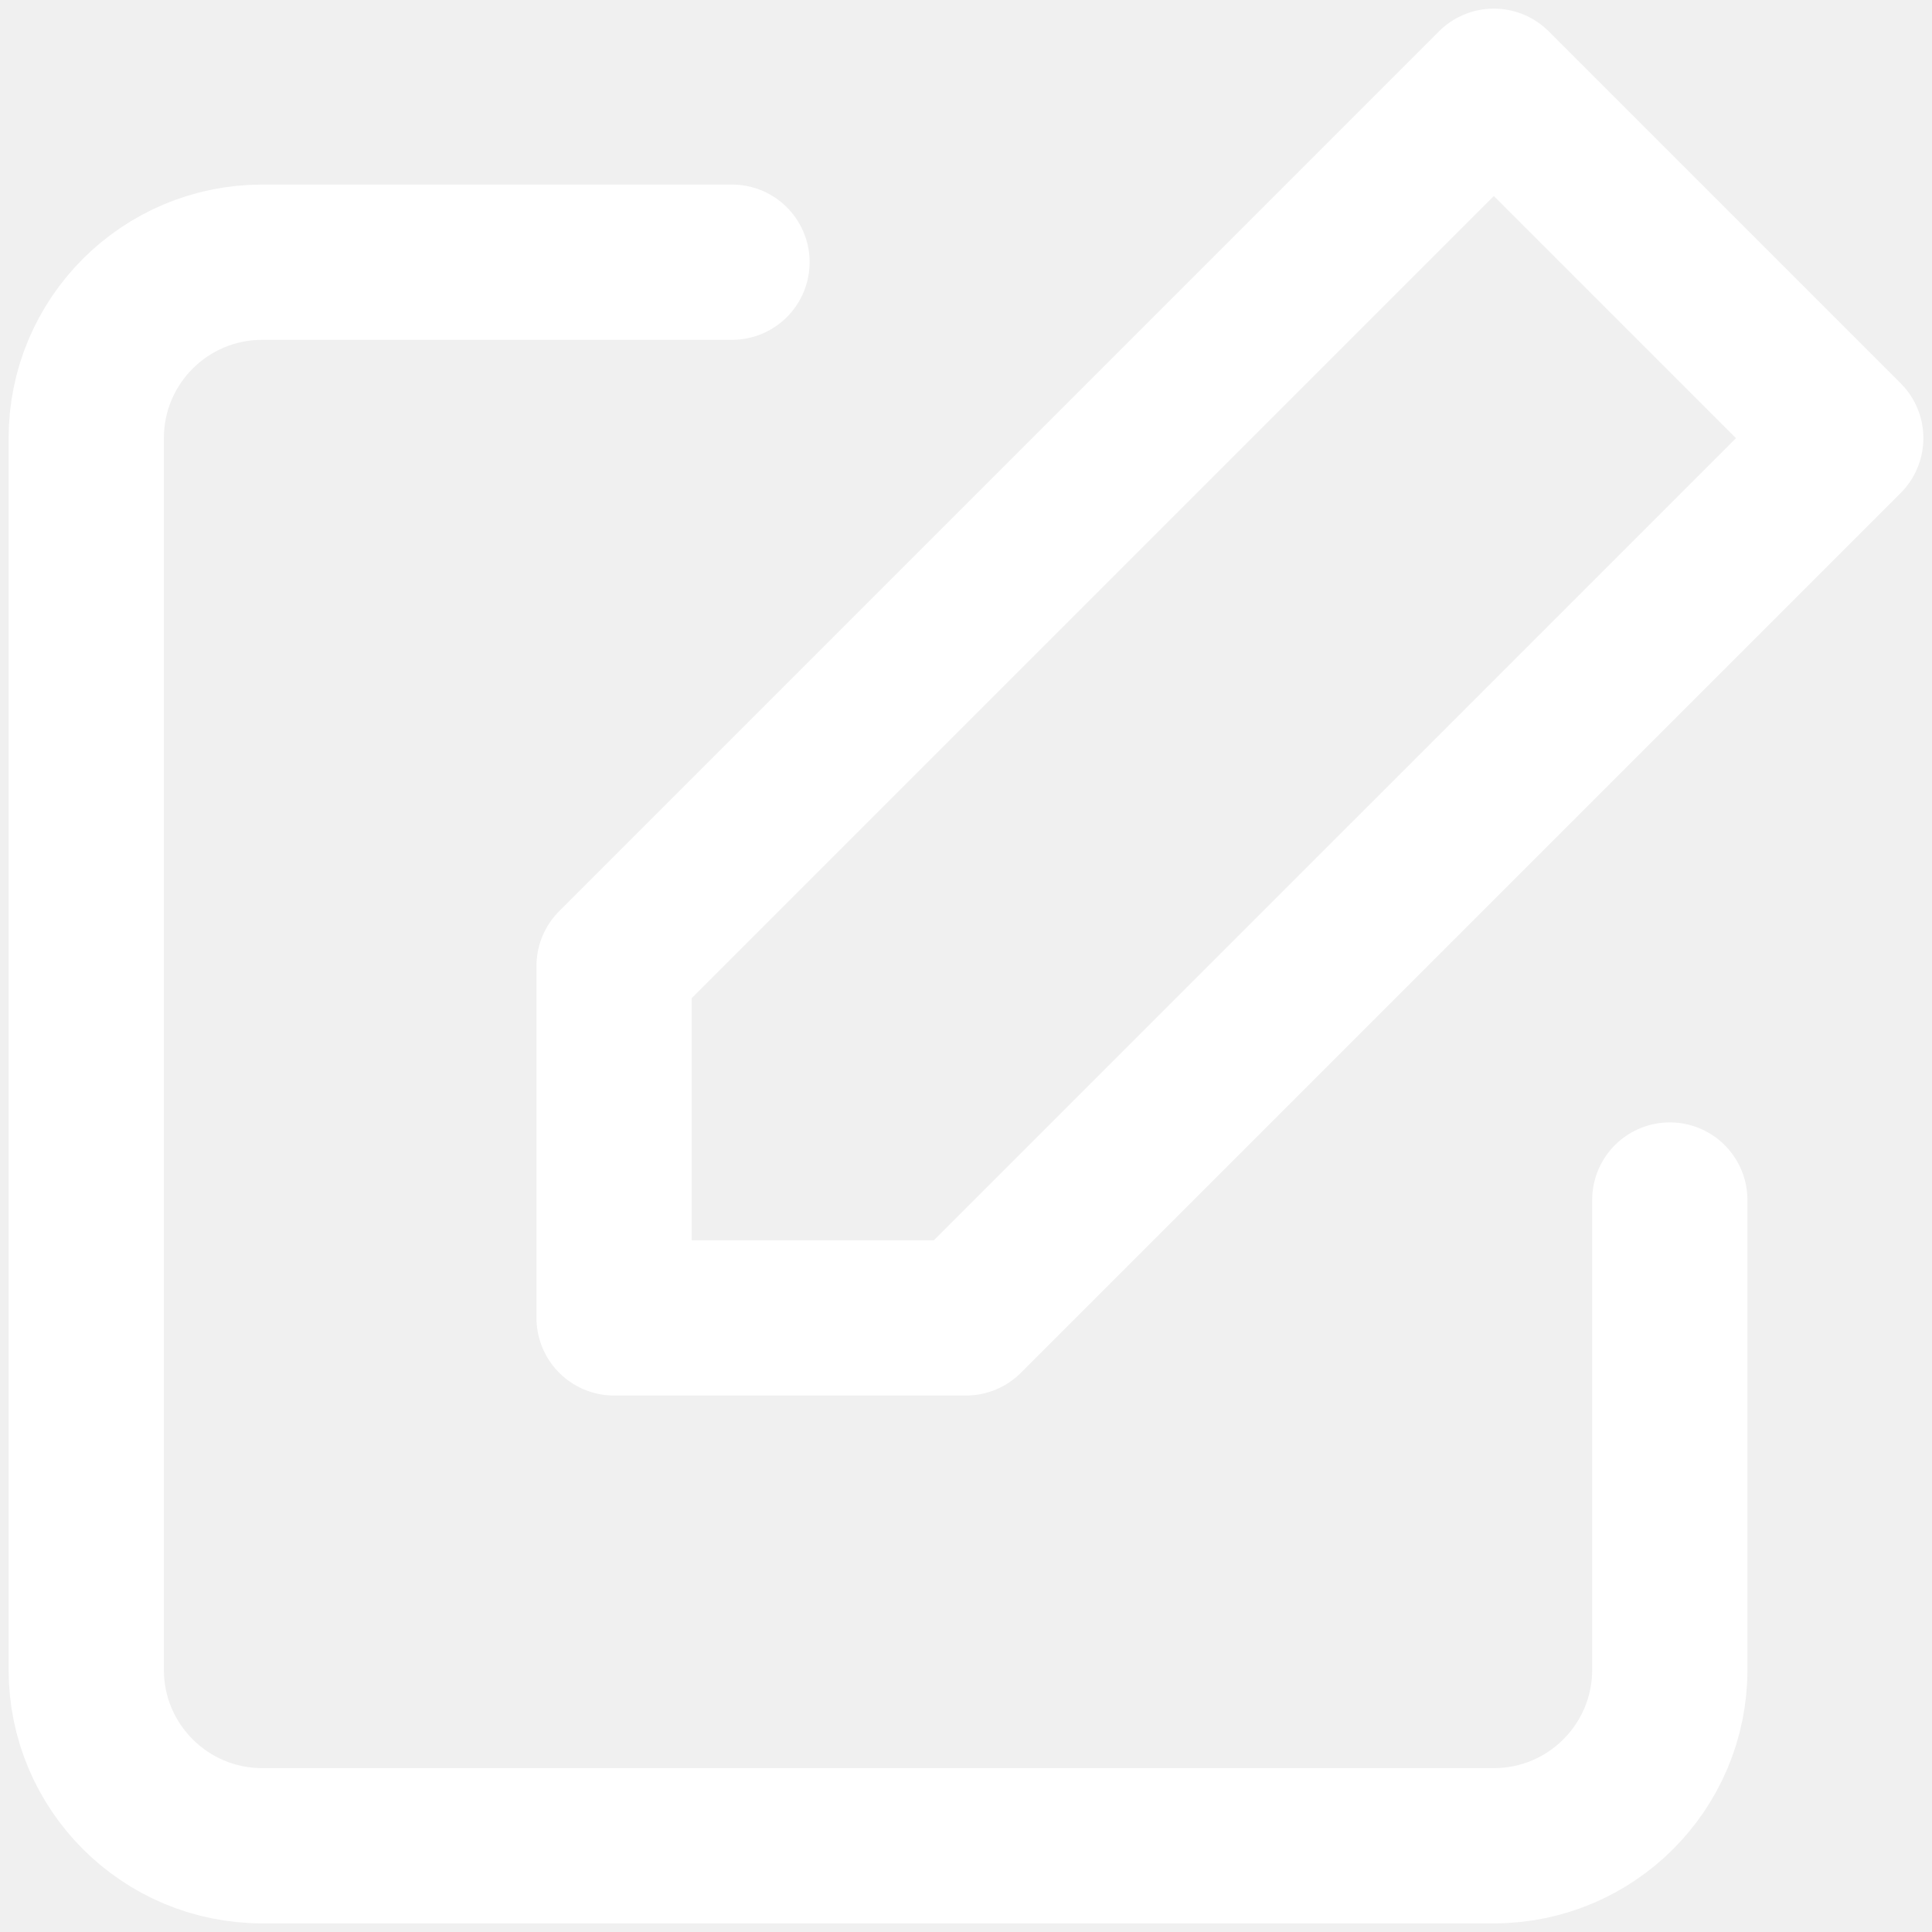
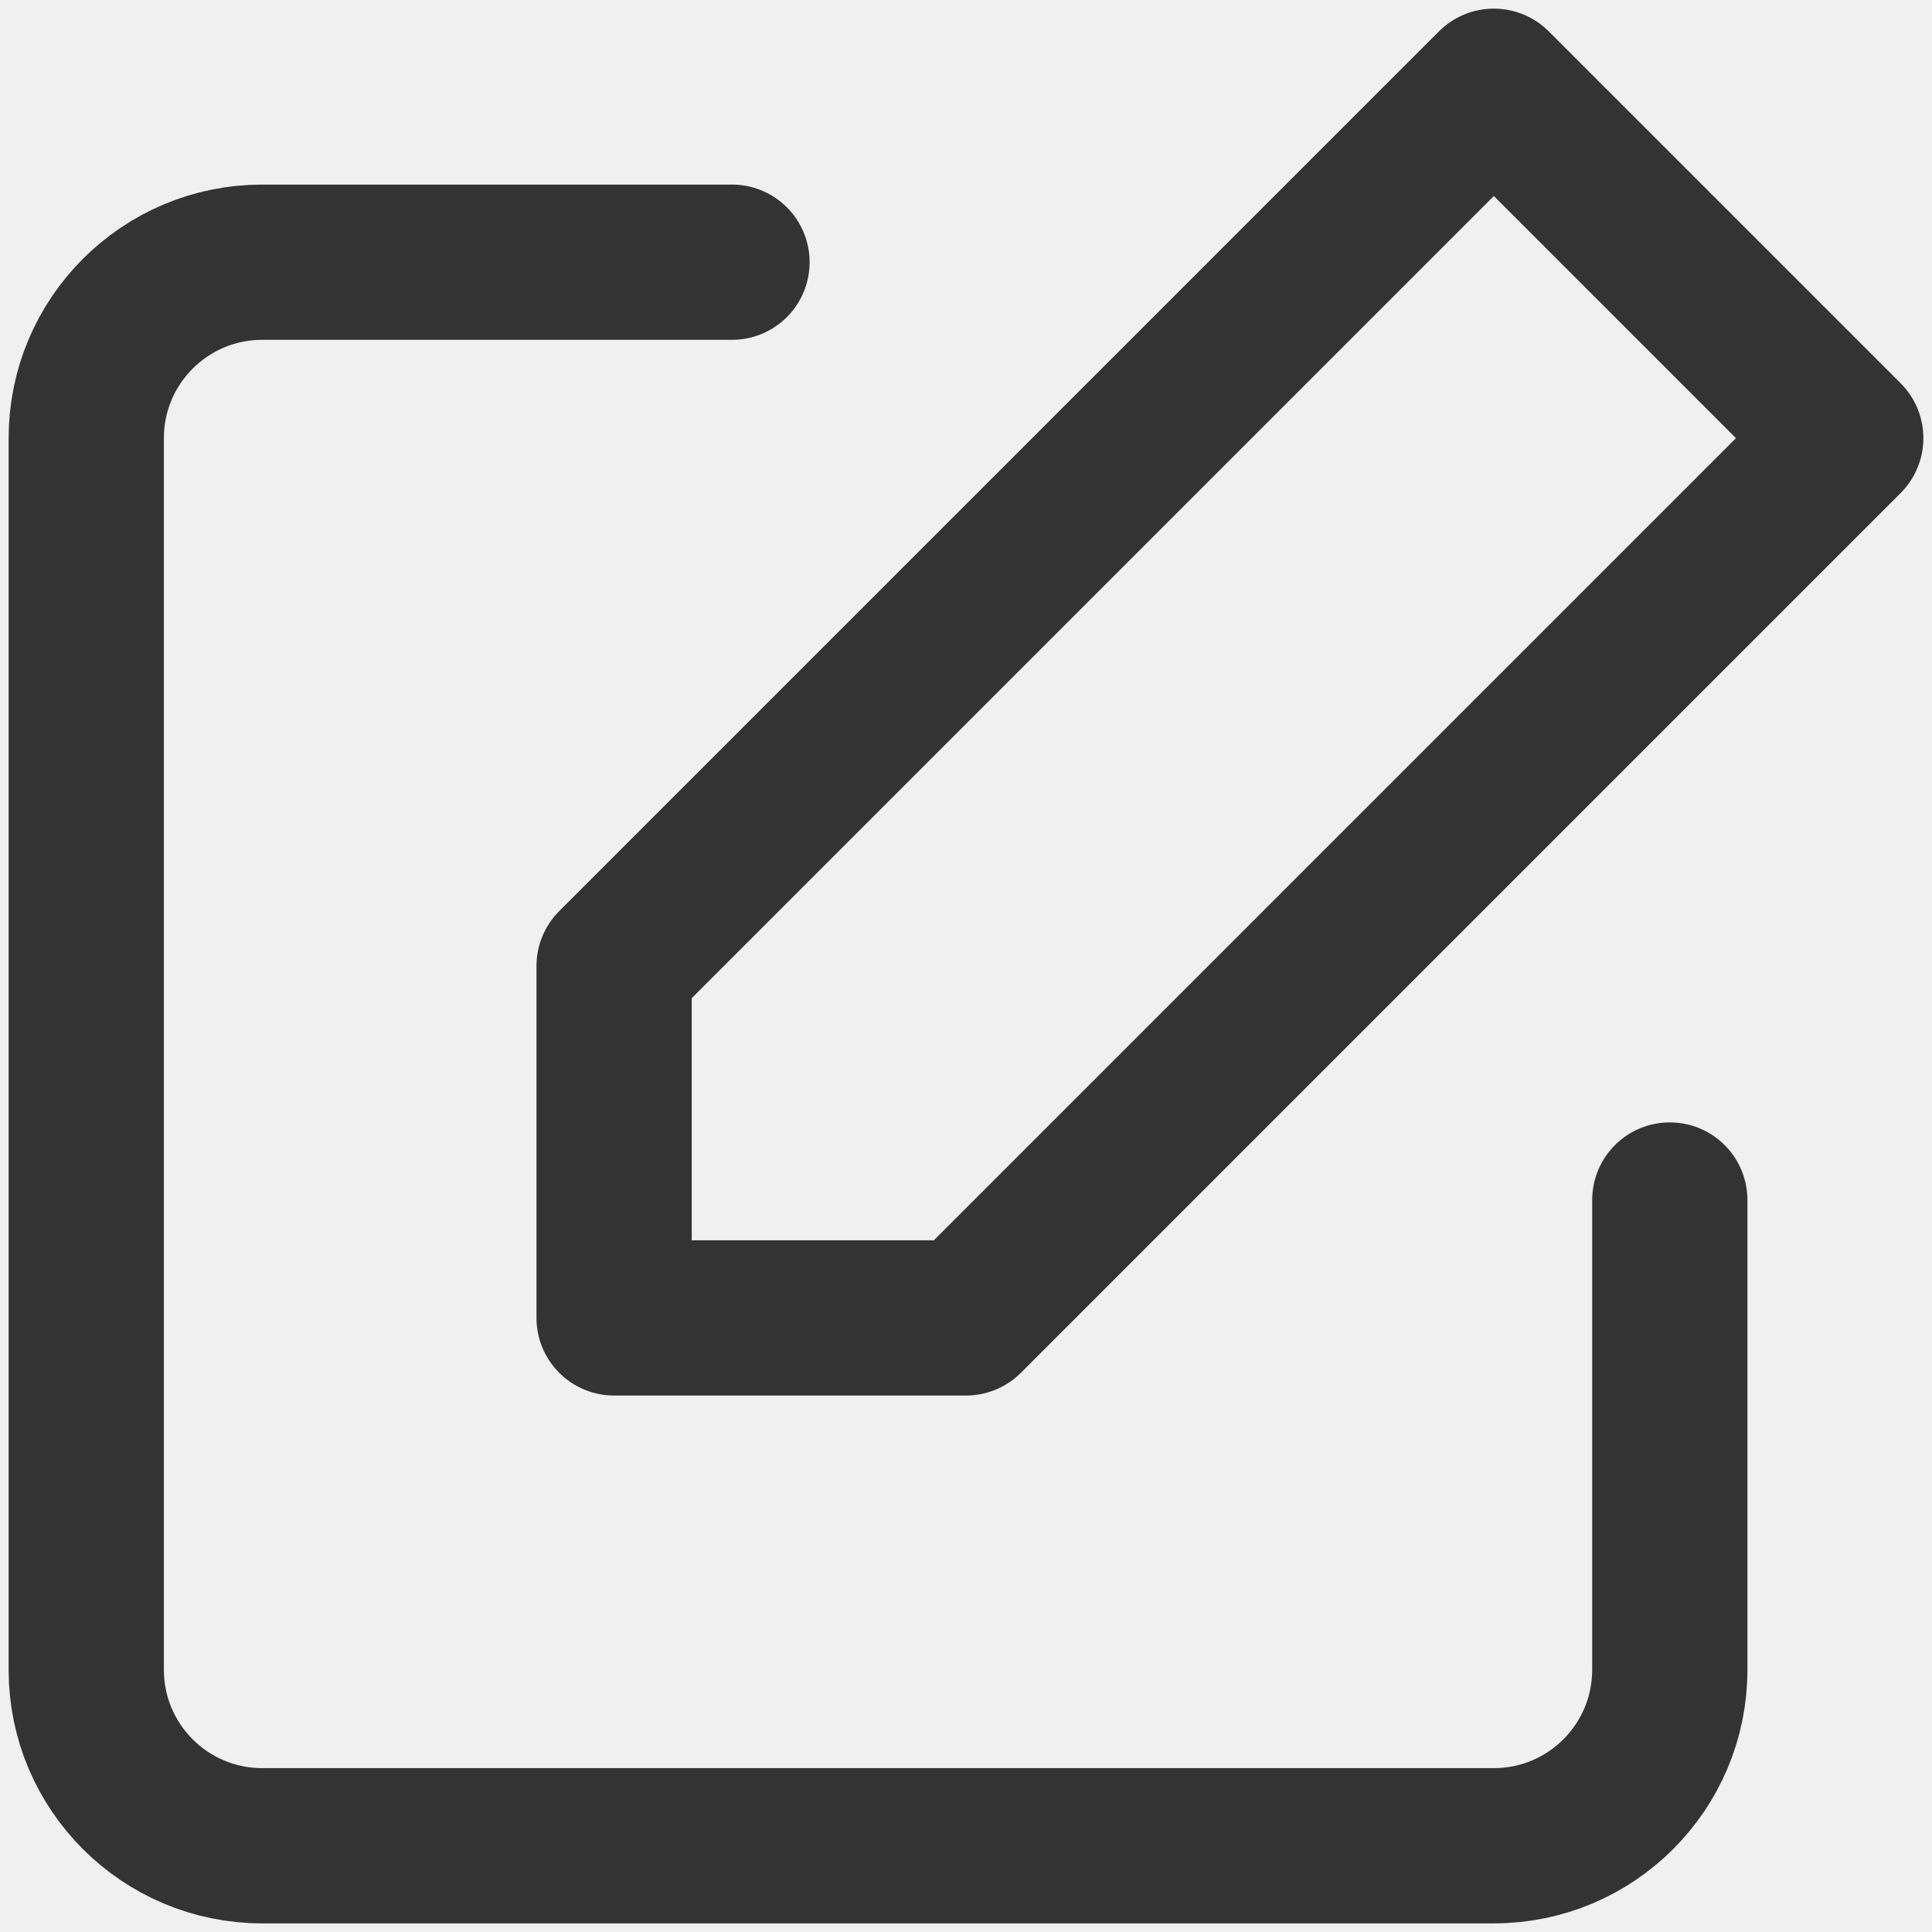
<svg xmlns="http://www.w3.org/2000/svg" width="112px" height="112px" viewBox="0 0 112 112" version="1.1">
  <defs />
  <g id="Client" stroke="none" stroke-width="1" fill="none" fill-rule="evenodd" stroke-linecap="round" stroke-linejoin="round">
-     <g id="Oefeningen-Copy-3" transform="translate(-1229, -2113)" stroke="#FFFFFF" stroke-width="9">
+     <g id="Oefeningen-Copy-3" transform="translate(-1229, -2113)" stroke="#333" stroke-width="9">
      <g id="Nav" transform="translate(1160, 2049)">
        <g id="Menu---minified">
          <g id="Knob">
            <g id="edit" transform="translate(74, 69)">
              <path d="M91.8,64.566 L91.8,91.8 C91.8,97.433 87.233,102 81.6,102 L10.2,102 C4.567,102 0,97.433 0,91.8 L0,20.4 C-1.13242749e-15,14.767 4.567,10.2 10.2,10.2 L37.434,10.2" id="Shape" />
              <polygon id="Shape" points="81.6 0 102 20.4 51 71.4 30.6 71.4 30.6 51" />
            </g>
          </g>
        </g>
      </g>
    </g>
  </g>
</svg>
